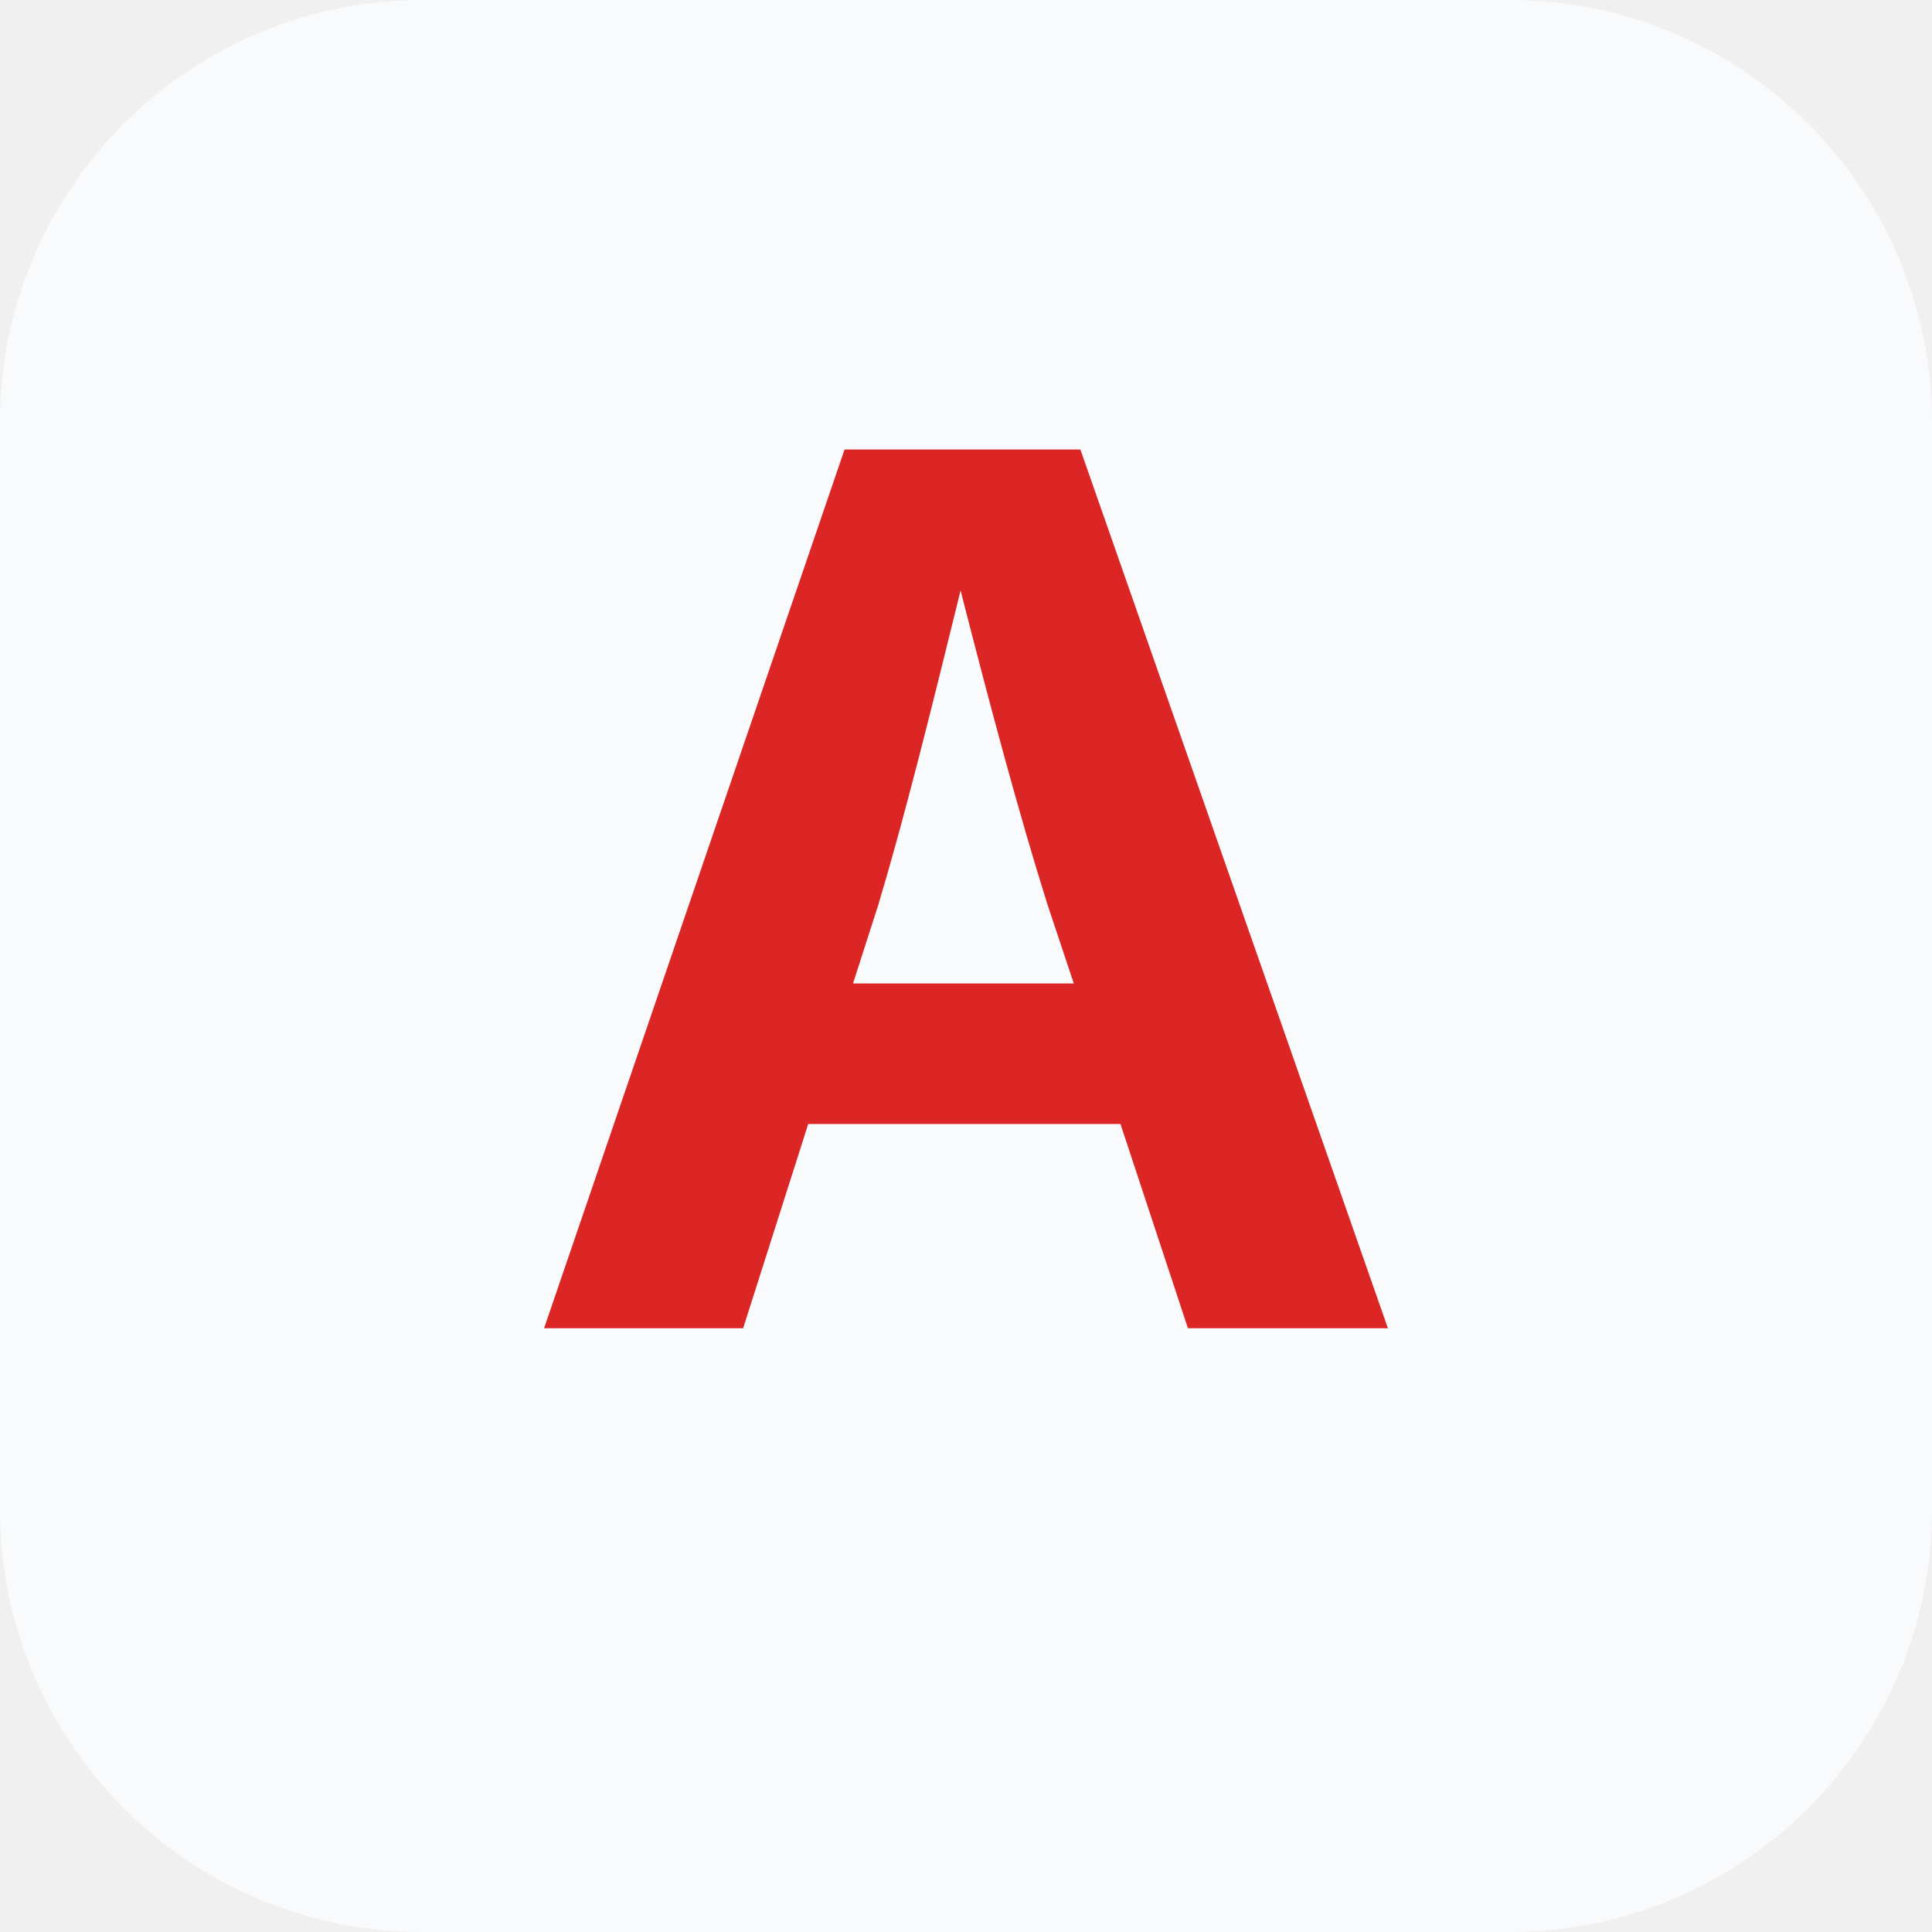
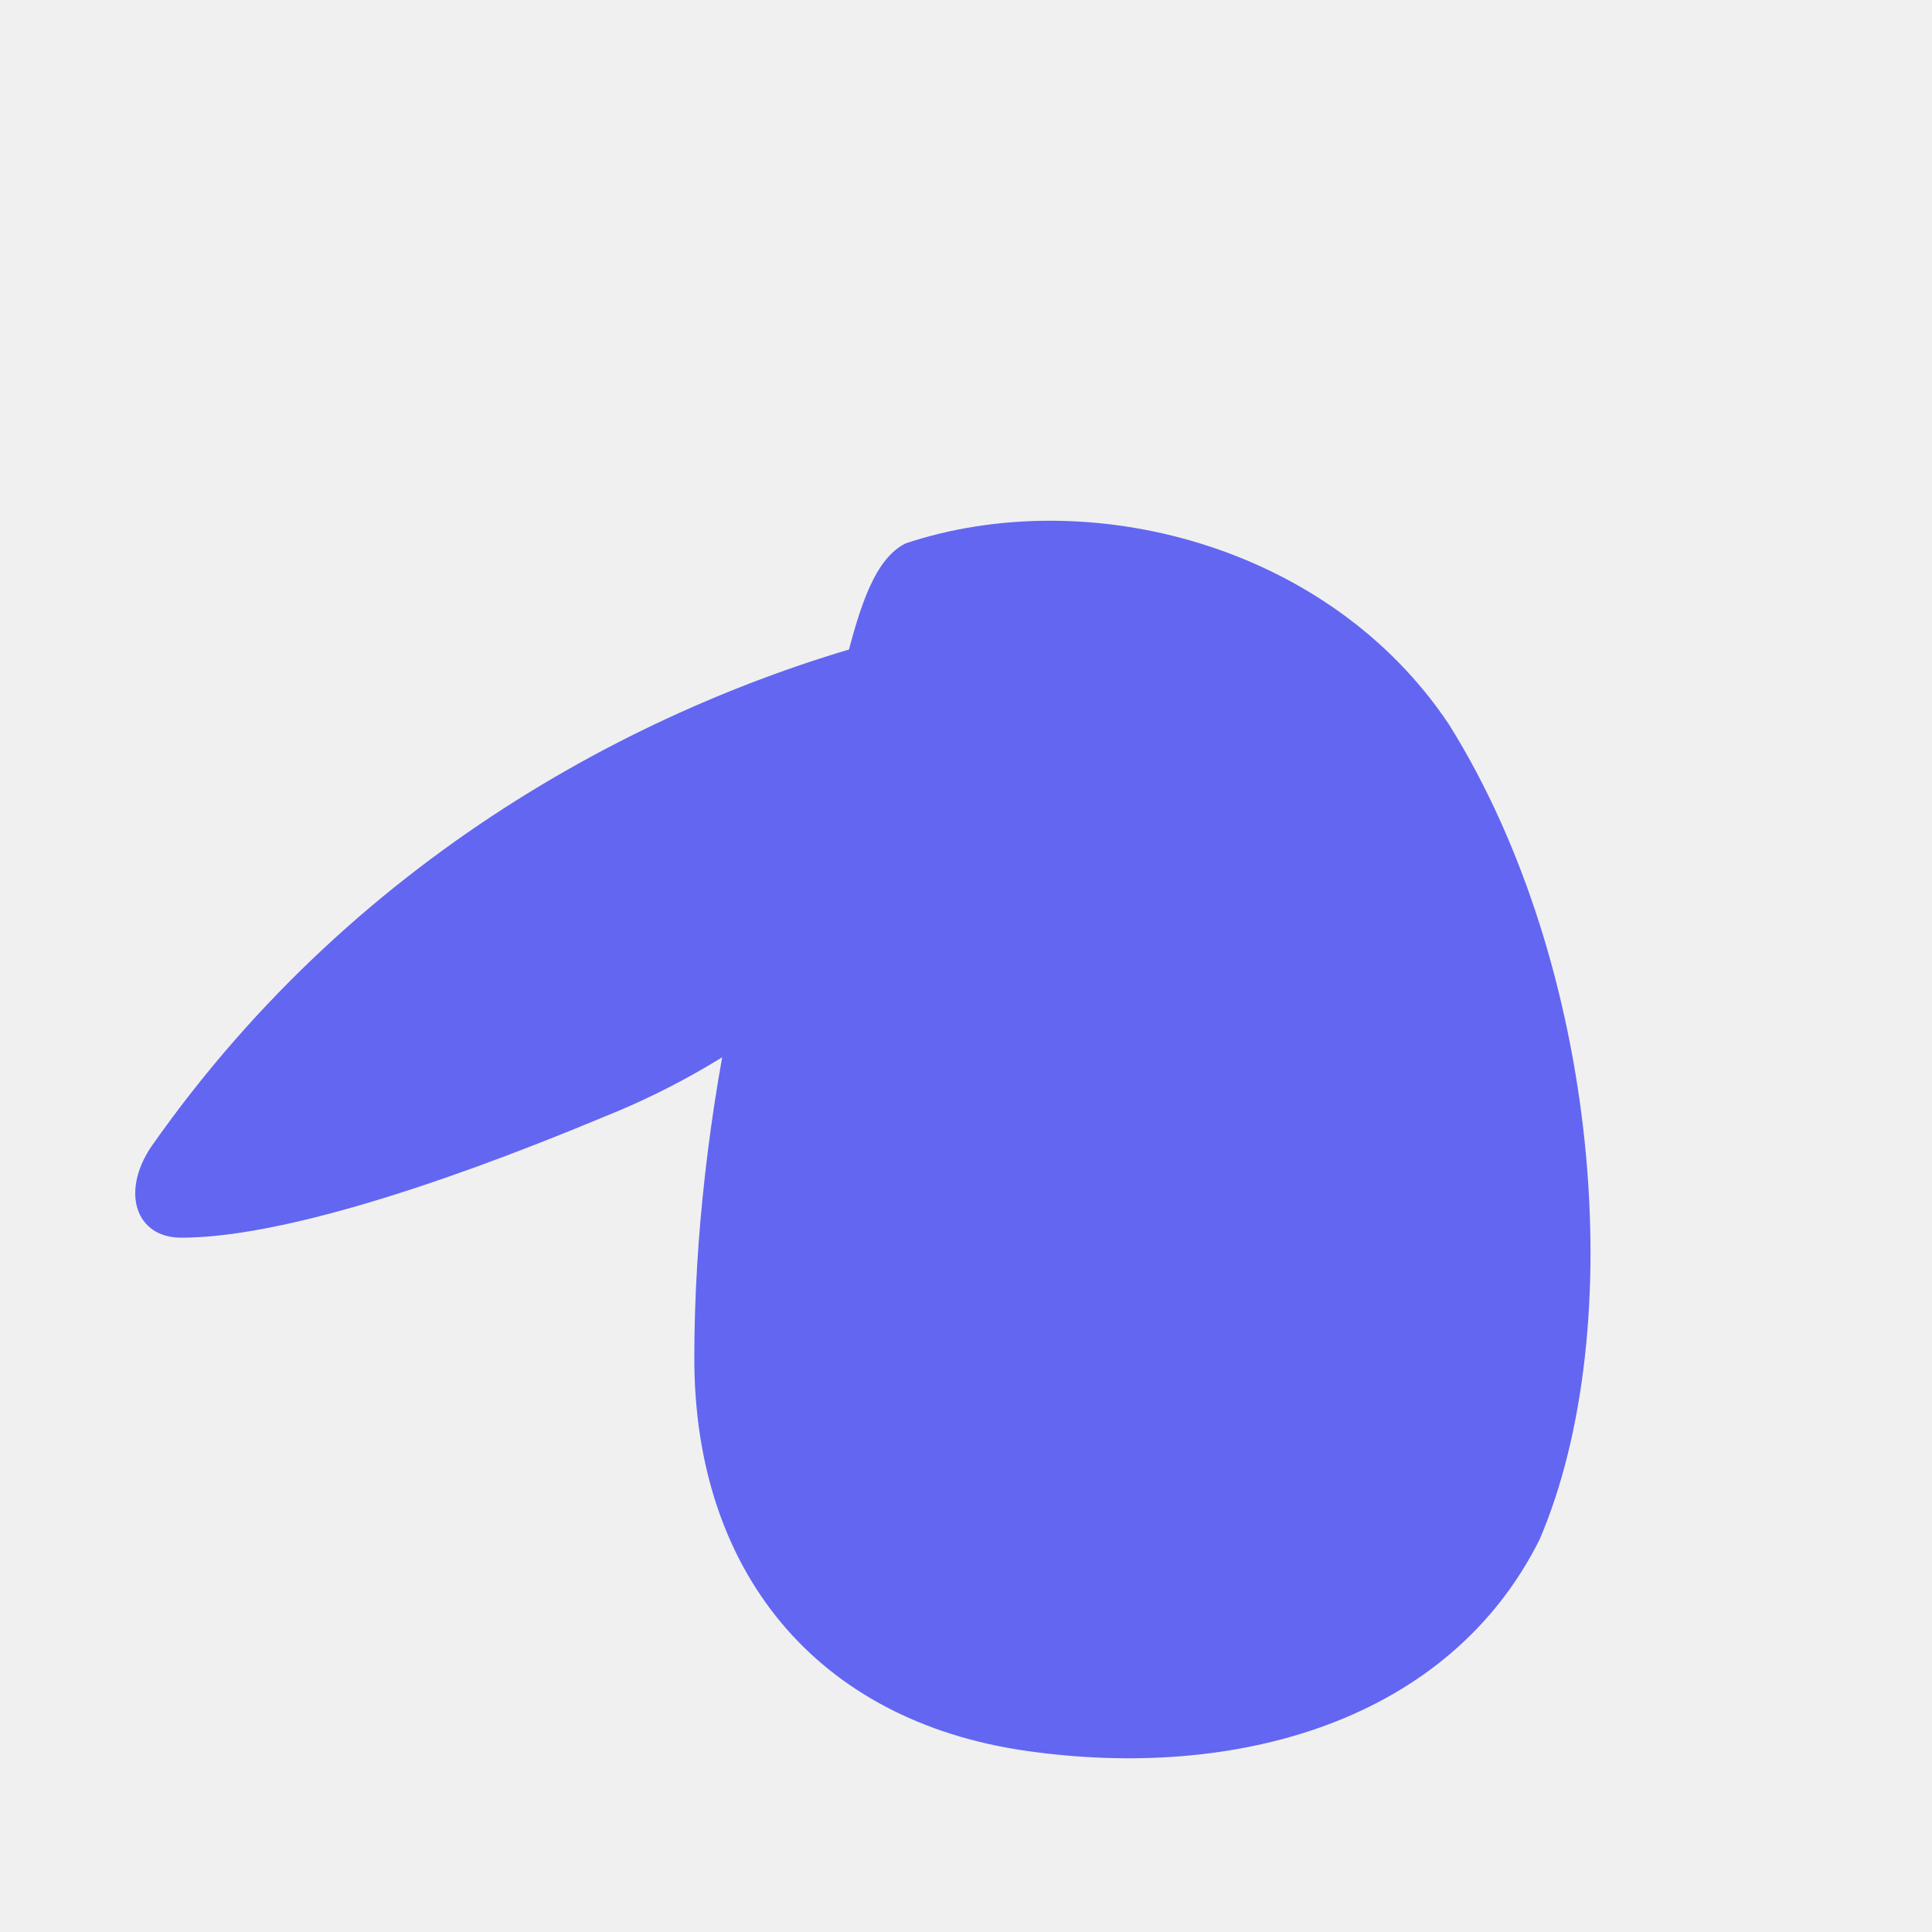
- <svg xmlns="http://www.w3.org/2000/svg" viewBox="0 0 64 64" role="img" aria-labelledby="title desc">
-   <rect width="64" height="64" rx="14" fill="#f8fafc" />
-   <text x="32" y="44" font-family="system-ui,-apple-system,sans-serif" font-size="40" font-weight="700" fill="#dc2626" text-anchor="middle">A</text>
+ <svg xmlns="http://www.w3.org/2000/svg" viewBox="0 0 64 64" role="img" aria-labelledby="apex-kiwi-title apex-kiwi-desc">
+   <style>
+     .apex-kiwi-mark { fill: #6366F1; }
+     @media (prefers-color-scheme: dark) { .apex-kiwi-mark { fill: #ffffff; } }
+   </style>
+   <path class="apex-kiwi-mark" d="M 30 21     C 22 23, 12 28, 5 38     C 4 39.5, 4.5 41, 6 41     C 9 41, 14 39.5, 20 37     C 25 35, 28 32, 30 30     Z" />
+   <path class="apex-kiwi-mark" d="M 30 18     C 36 16, 44 18, 48 24     C 53 32, 54 44, 51 51     C 48 57, 41 59, 34 58     C 27 57, 23 52, 23 45     C 23 37, 25 28, 28 22     C 28.5 20, 29 18.5, 30 18     Z" />
</svg>
